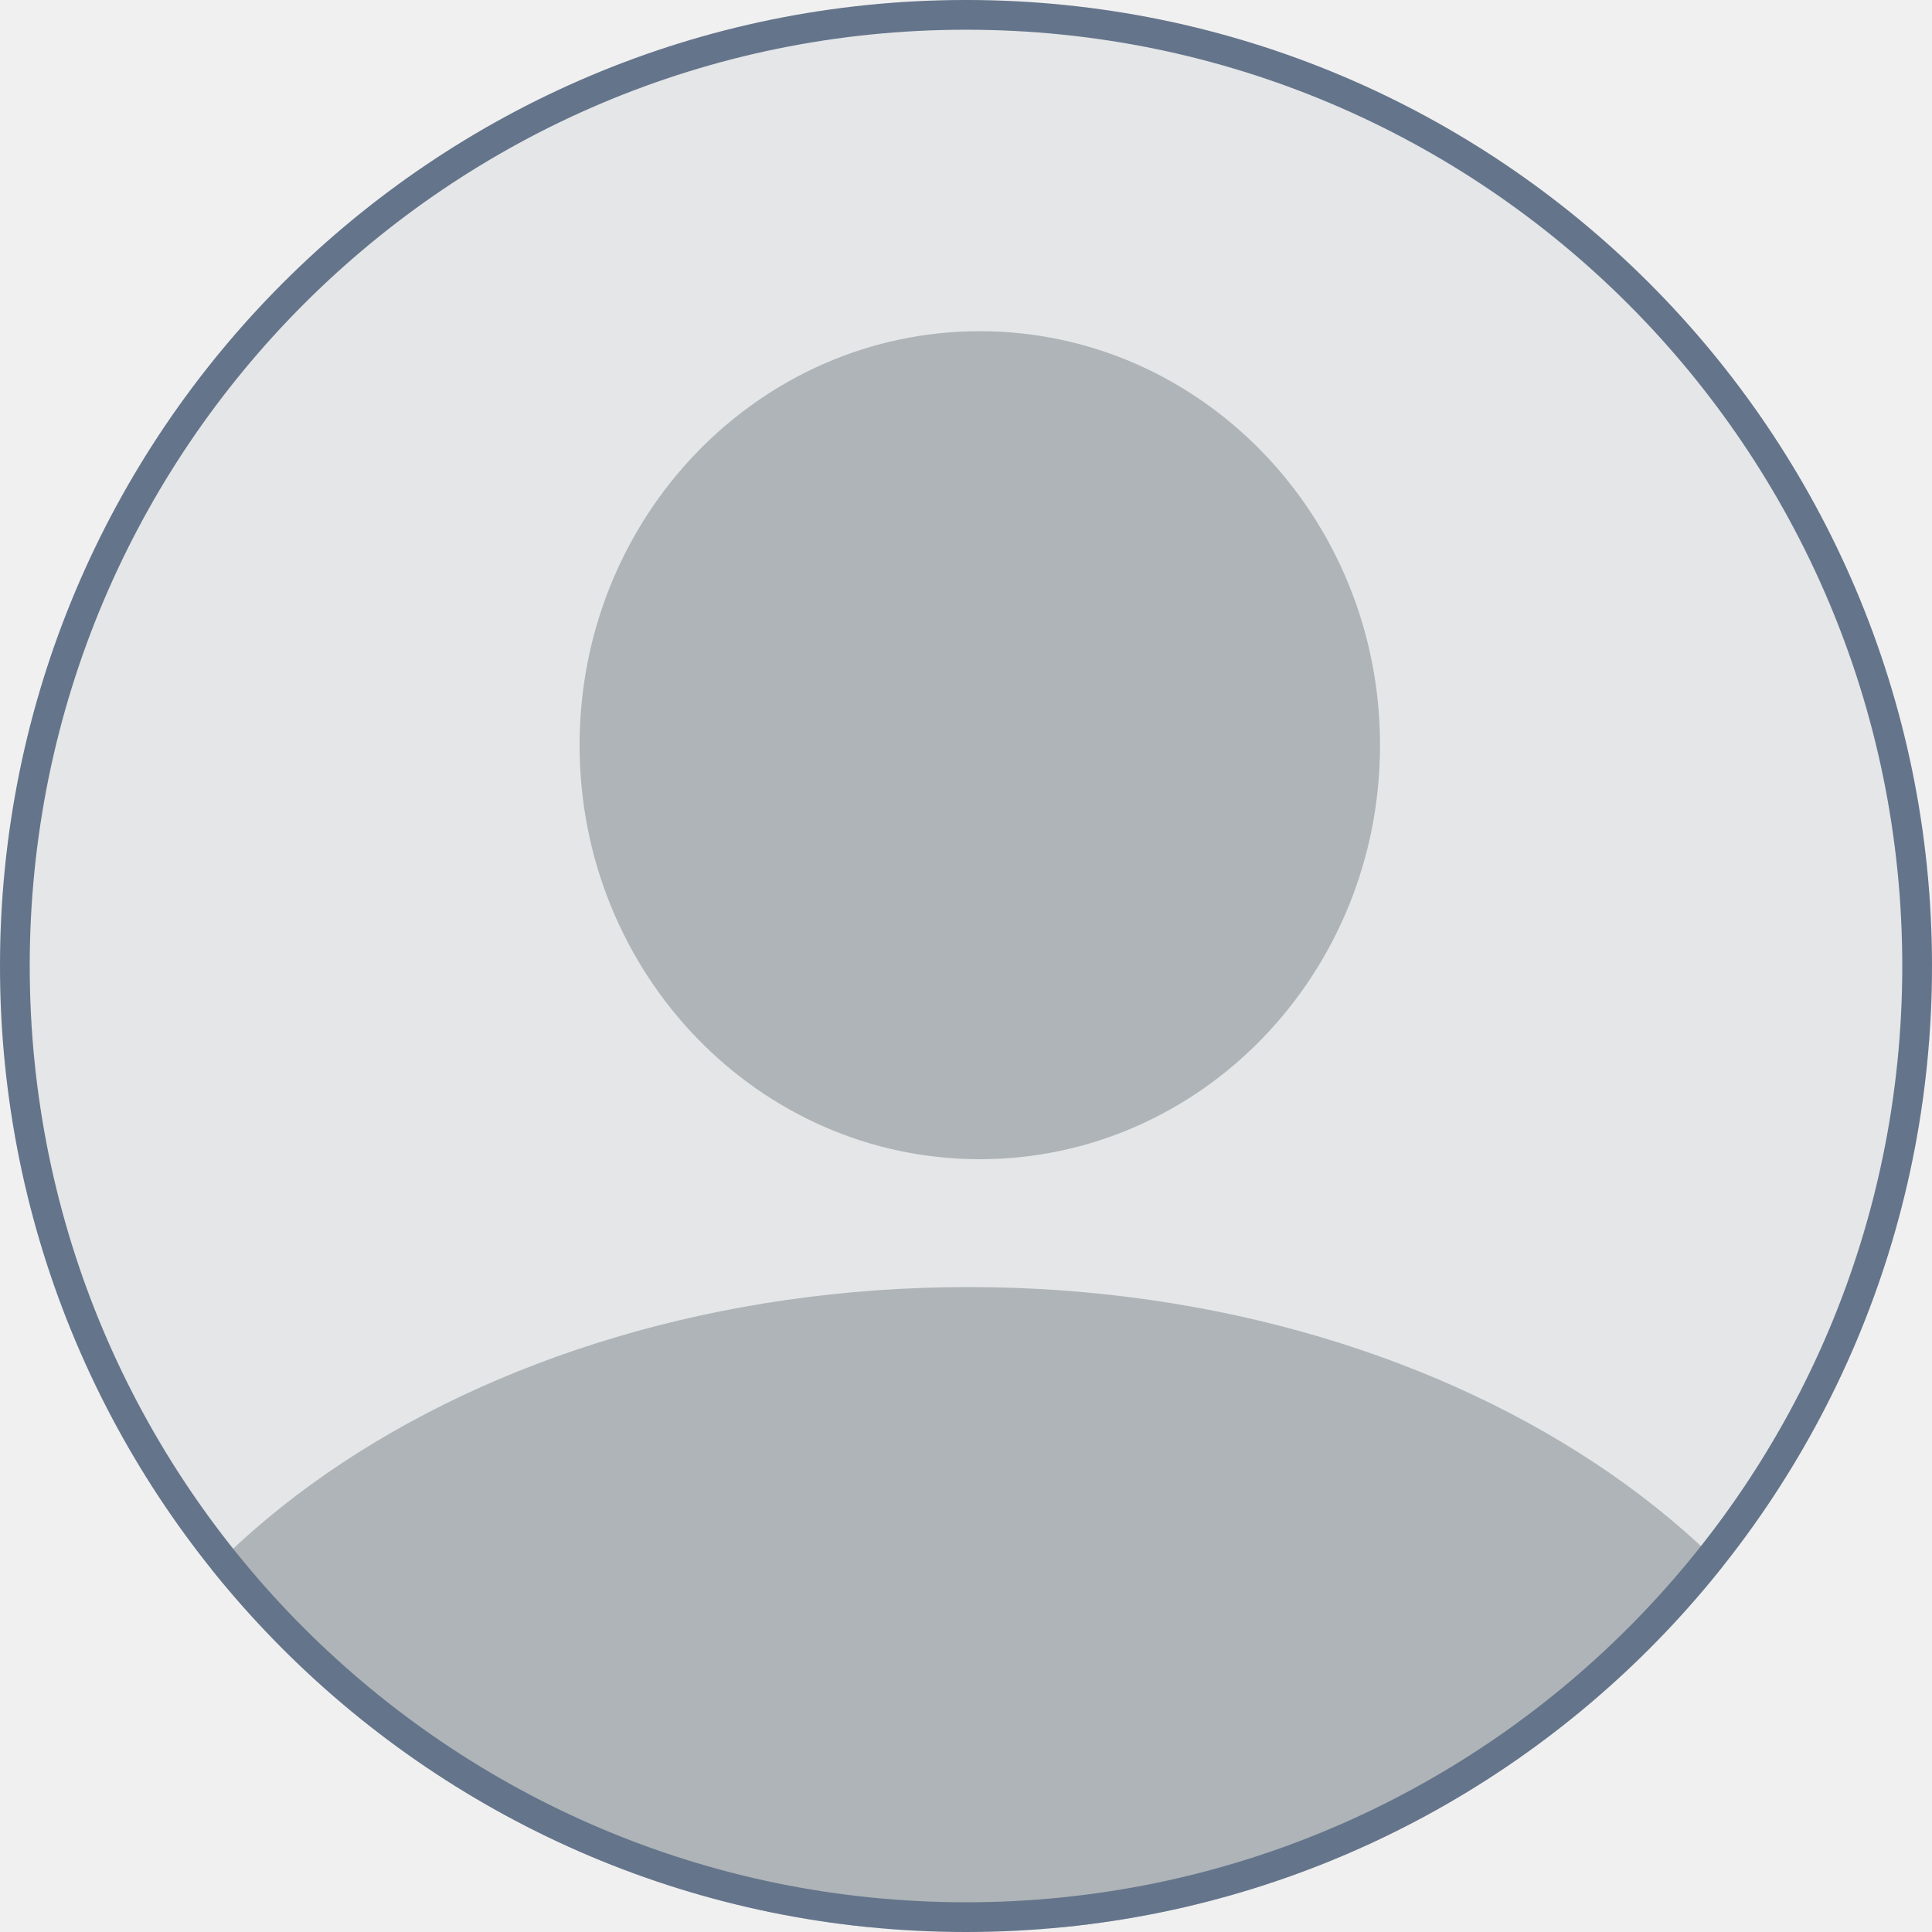
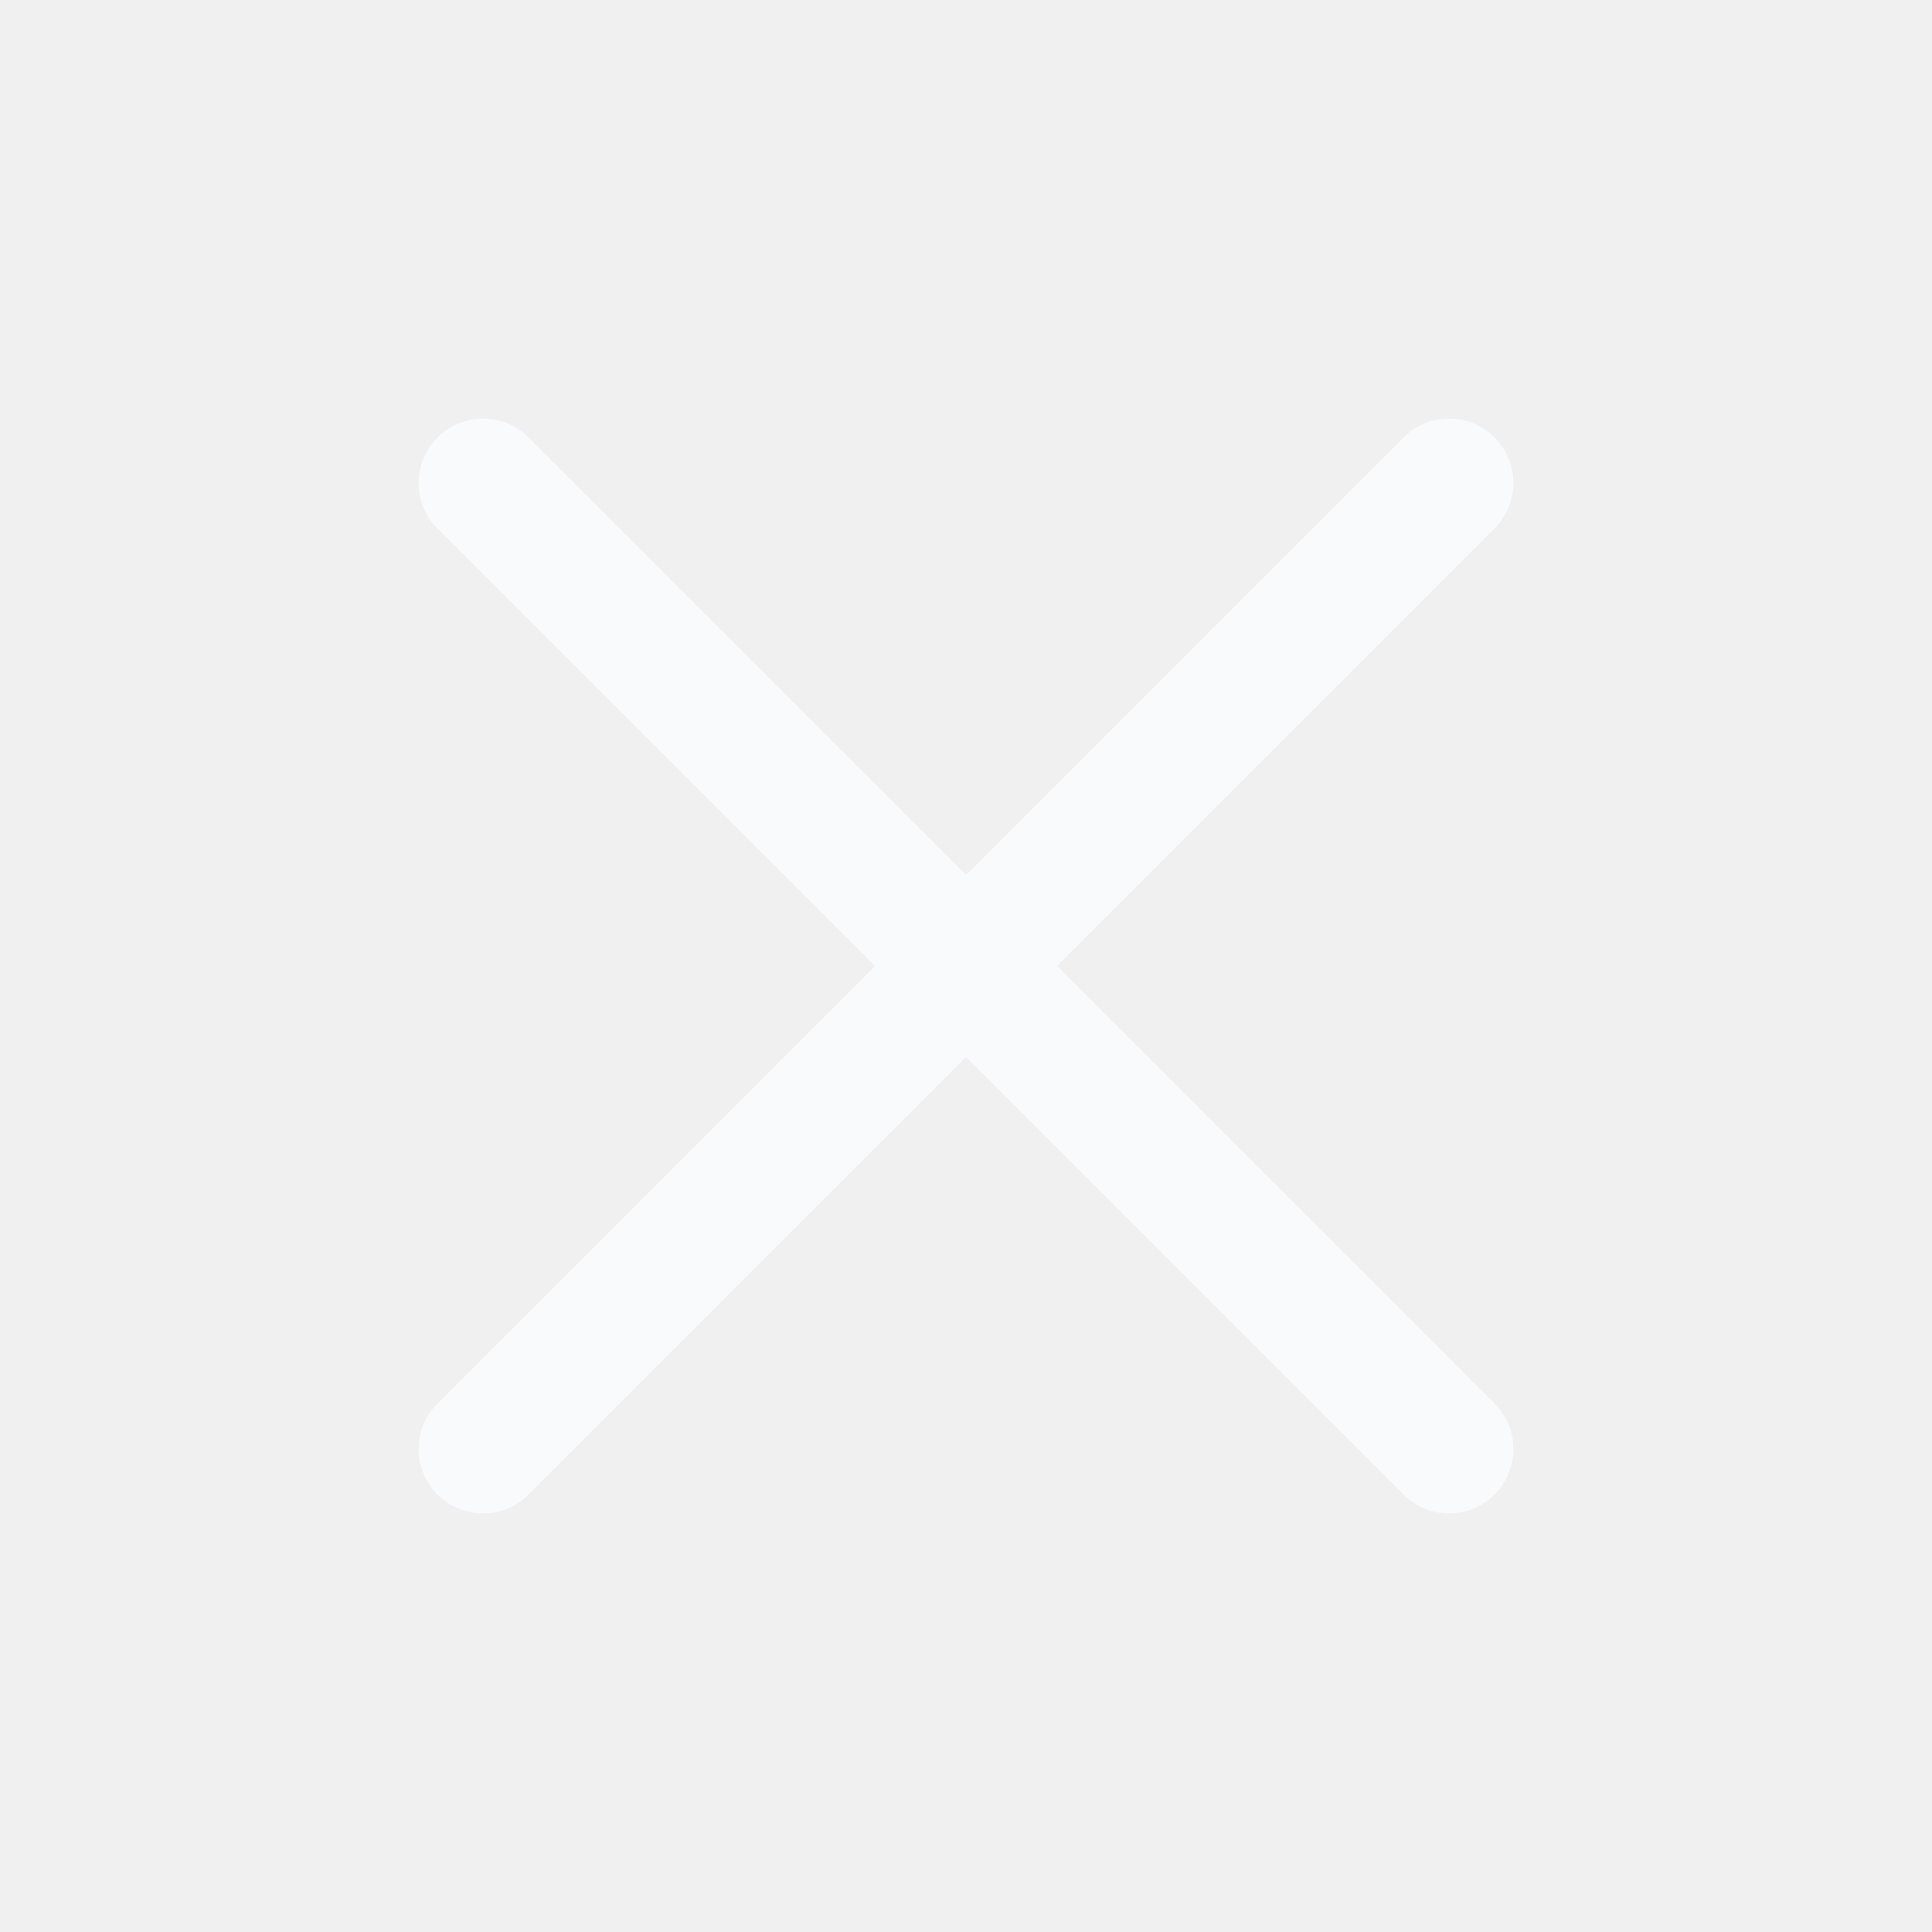
- <svg xmlns="http://www.w3.org/2000/svg" width="65" height="65" viewBox="0 0 65 65" fill="none">
-   <g clip-path="url(#clip0_59_2504)">
-     <path d="M72.243 -7.251H-7.251V72.244H72.243V-7.251Z" fill="#E4E6E7" />
-     <path d="M32.581 43.302C15.827 43.302 2.147 52.855 1.382 64.835H63.787C63.019 52.854 49.335 43.302 32.581 43.302Z" fill="#AEB4B7" />
-     <path d="M46.429 25.072C46.429 32.764 40.4 39 32.964 39C25.528 39 19.5 32.764 19.5 25.072C19.5 17.379 25.528 11.143 32.964 11.143C40.401 11.143 46.429 17.38 46.429 25.072Z" fill="#AEB4B7" />
-   </g>
-   <rect x="0.5" y="0.5" width="64" height="64" rx="32" stroke="#64748B" />
-   <defs>
-     <clipPath id="clip0_59_2504">
-       <rect width="65" height="65" rx="32.5" fill="white" />
-     </clipPath>
-   </defs>
+ <svg xmlns="http://www.w3.org/2000/svg" width="30" height="30" viewBox="0 0 30 30" fill="none">
+   <path d="M22.5 7.5L7.5 22.5" stroke="#F8FAFC" stroke-width="2" stroke-linecap="round" stroke-linejoin="round" />
+   <path d="M7.5 7.5L22.5 22.5" stroke="#F8FAFC" stroke-width="2" stroke-linecap="round" stroke-linejoin="round" />
</svg>
